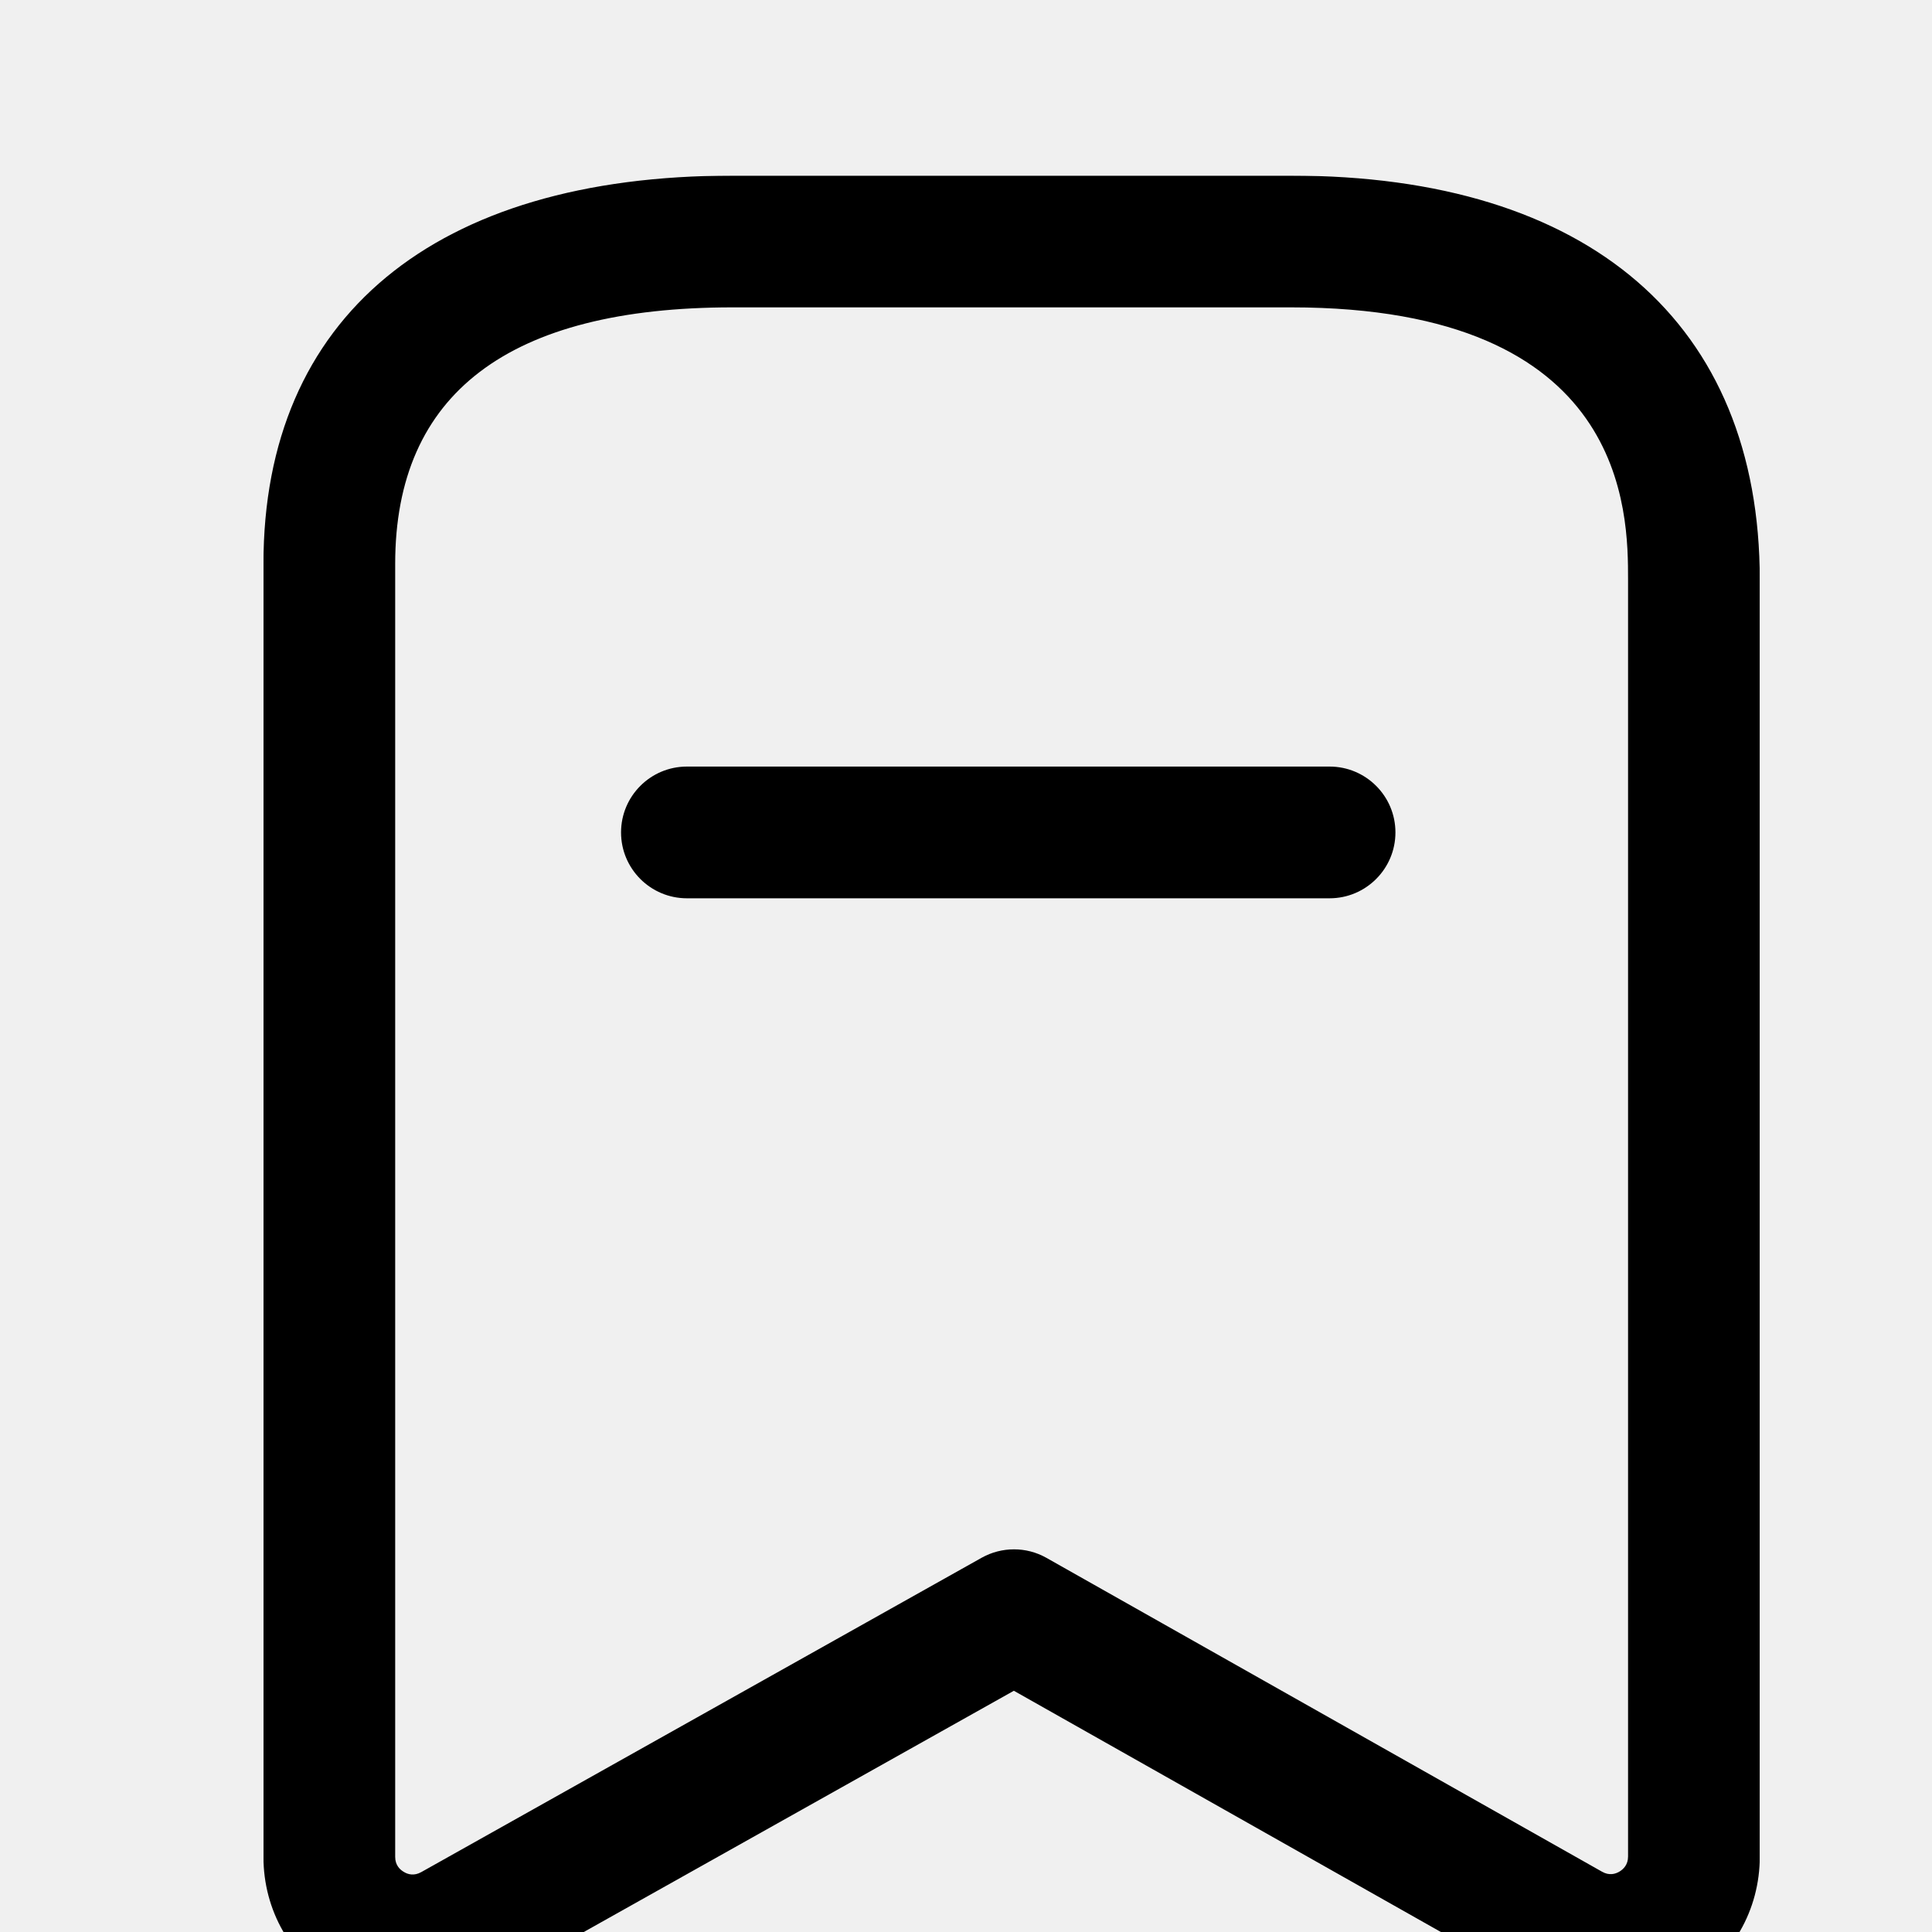
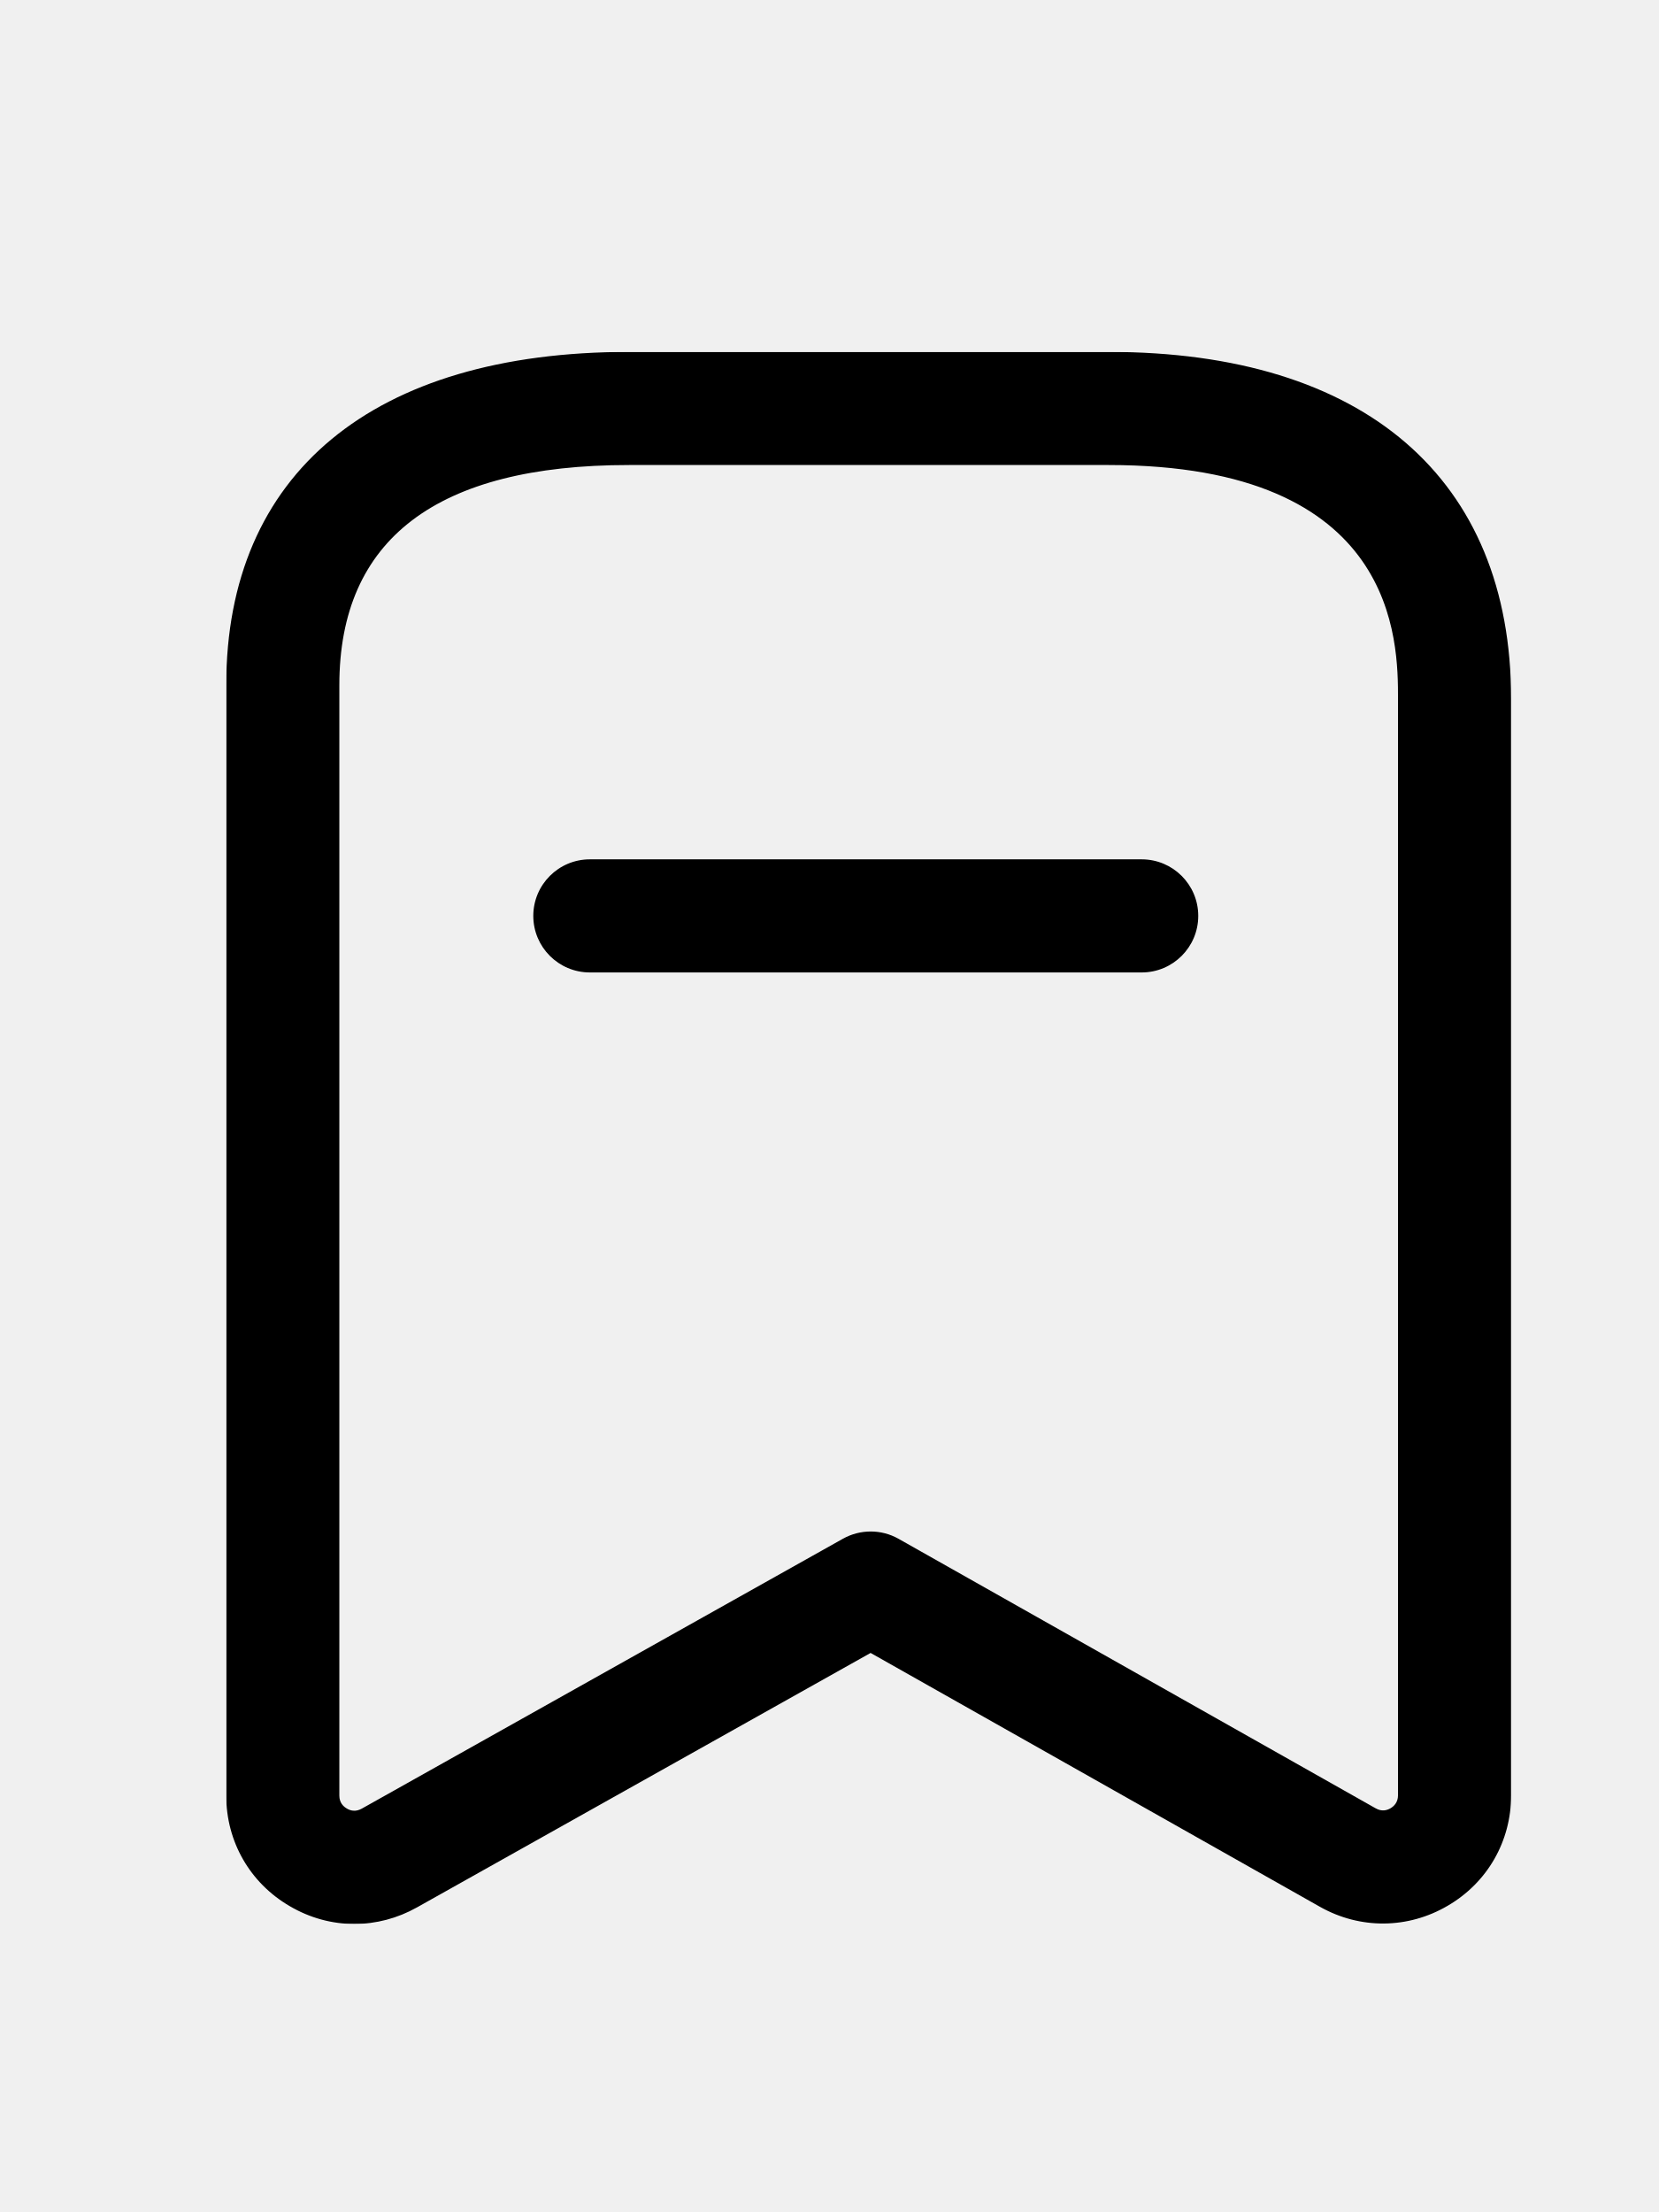
- <svg xmlns="http://www.w3.org/2000/svg" width="22" height="22" viewBox="0 0 22 22" fill="none">
+ <svg xmlns="http://www.w3.org/2000/svg" width="18" height="24" viewBox="0 0 22 24" fill="none">
  <mask id="mask0" mask-type="alpha" maskUnits="userSpaceOnUse" x="3" y="2" width="18" height="21">
    <path fill-rule="evenodd" clip-rule="evenodd" d="M3 2H20.039V22.847H3V2Z" fill="white" />
  </mask>
  <g mask="url(#mask0)">
    <path fill-rule="evenodd" clip-rule="evenodd" d="M8.342 3.5C5.793 3.5 4.5 4.482 4.5 6.421V21.145C4.5 21.239 4.554 21.29 4.599 21.316C4.644 21.344 4.715 21.364 4.797 21.318L11.179 17.738C11.407 17.611 11.686 17.61 11.915 17.739L18.242 21.313C18.325 21.361 18.396 21.339 18.441 21.312C18.486 21.285 18.539 21.234 18.539 21.14V6.604C18.539 5.837 18.539 3.5 14.701 3.5H8.342ZM4.699 22.847C4.404 22.847 4.109 22.768 3.841 22.61C3.314 22.303 3 21.754 3 21.145V6.421C3 3.611 4.947 2 8.342 2H14.701C18.093 2 20.039 3.679 20.039 6.604V21.14C20.039 21.75 19.725 22.299 19.197 22.606C18.671 22.914 18.037 22.92 17.505 22.62L11.545 19.253L5.53 22.627C5.27 22.773 4.985 22.847 4.699 22.847V22.847Z" fill="black" />
  </g>
  <path fill-rule="evenodd" clip-rule="evenodd" d="M15.14 10.229H7.822C7.408 10.229 7.072 9.893 7.072 9.479C7.072 9.065 7.408 8.729 7.822 8.729H15.14C15.554 8.729 15.89 9.065 15.89 9.479C15.89 9.893 15.554 10.229 15.14 10.229" fill="black" />
</svg>
